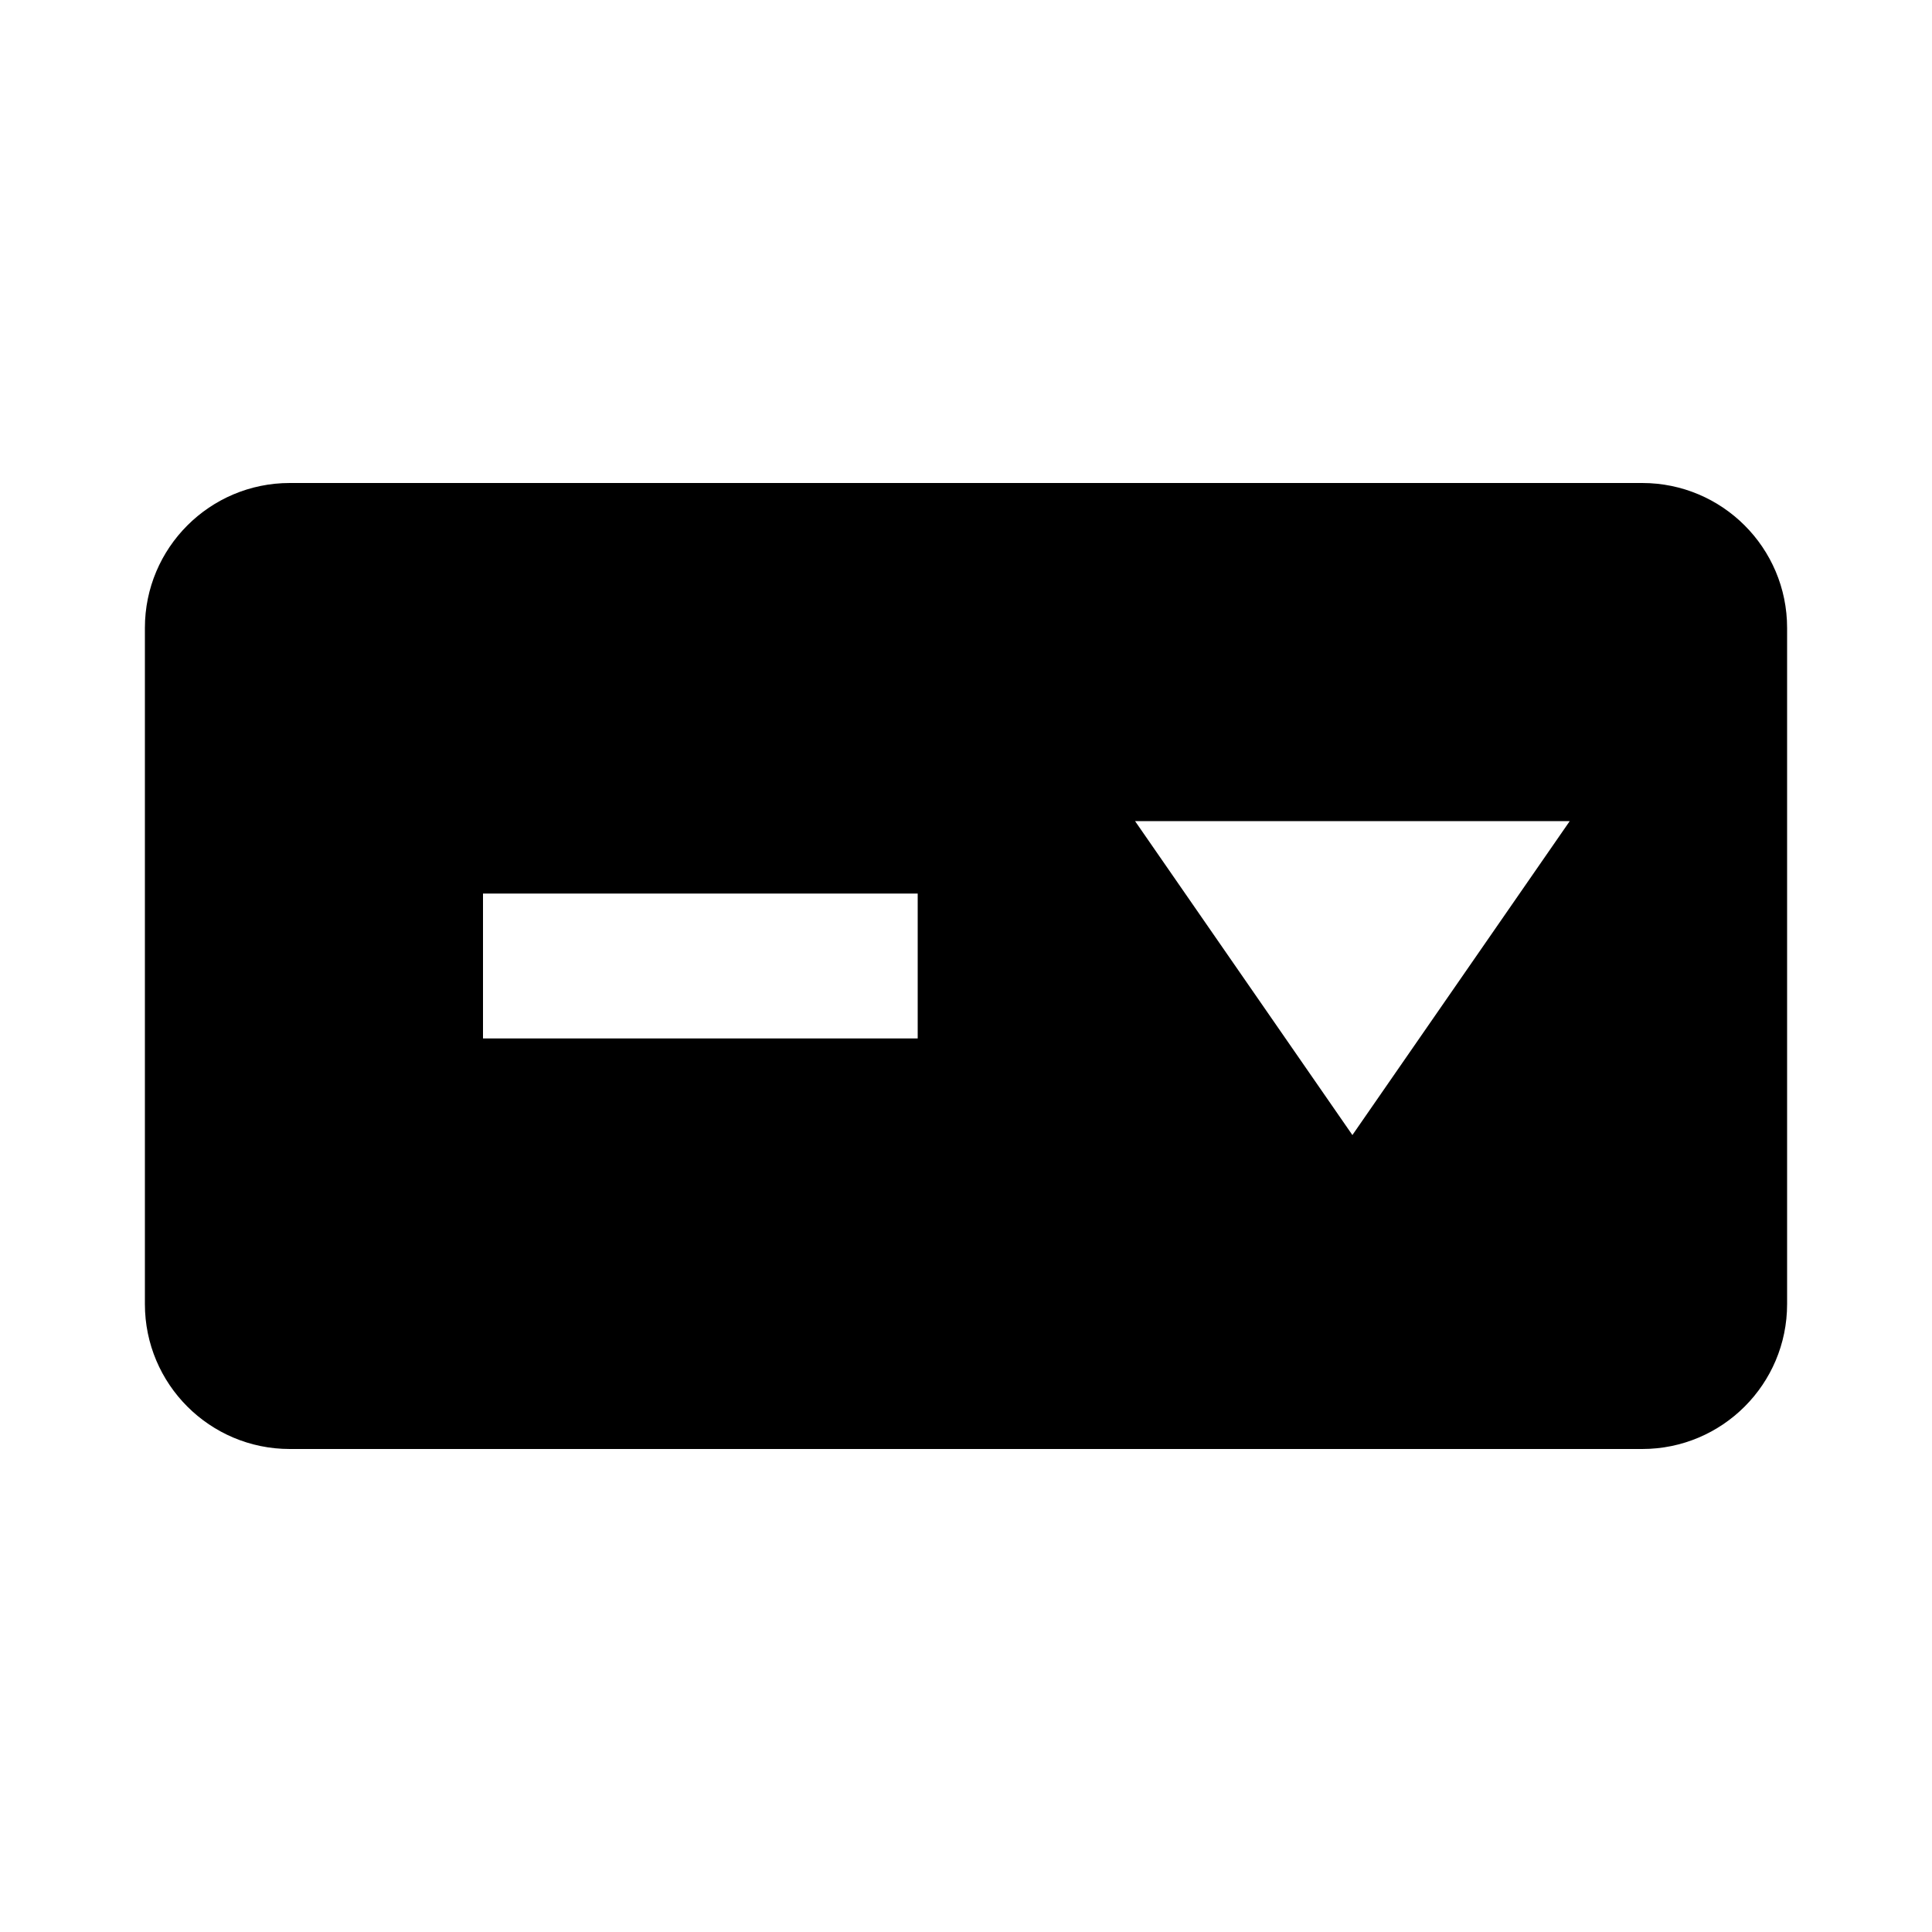
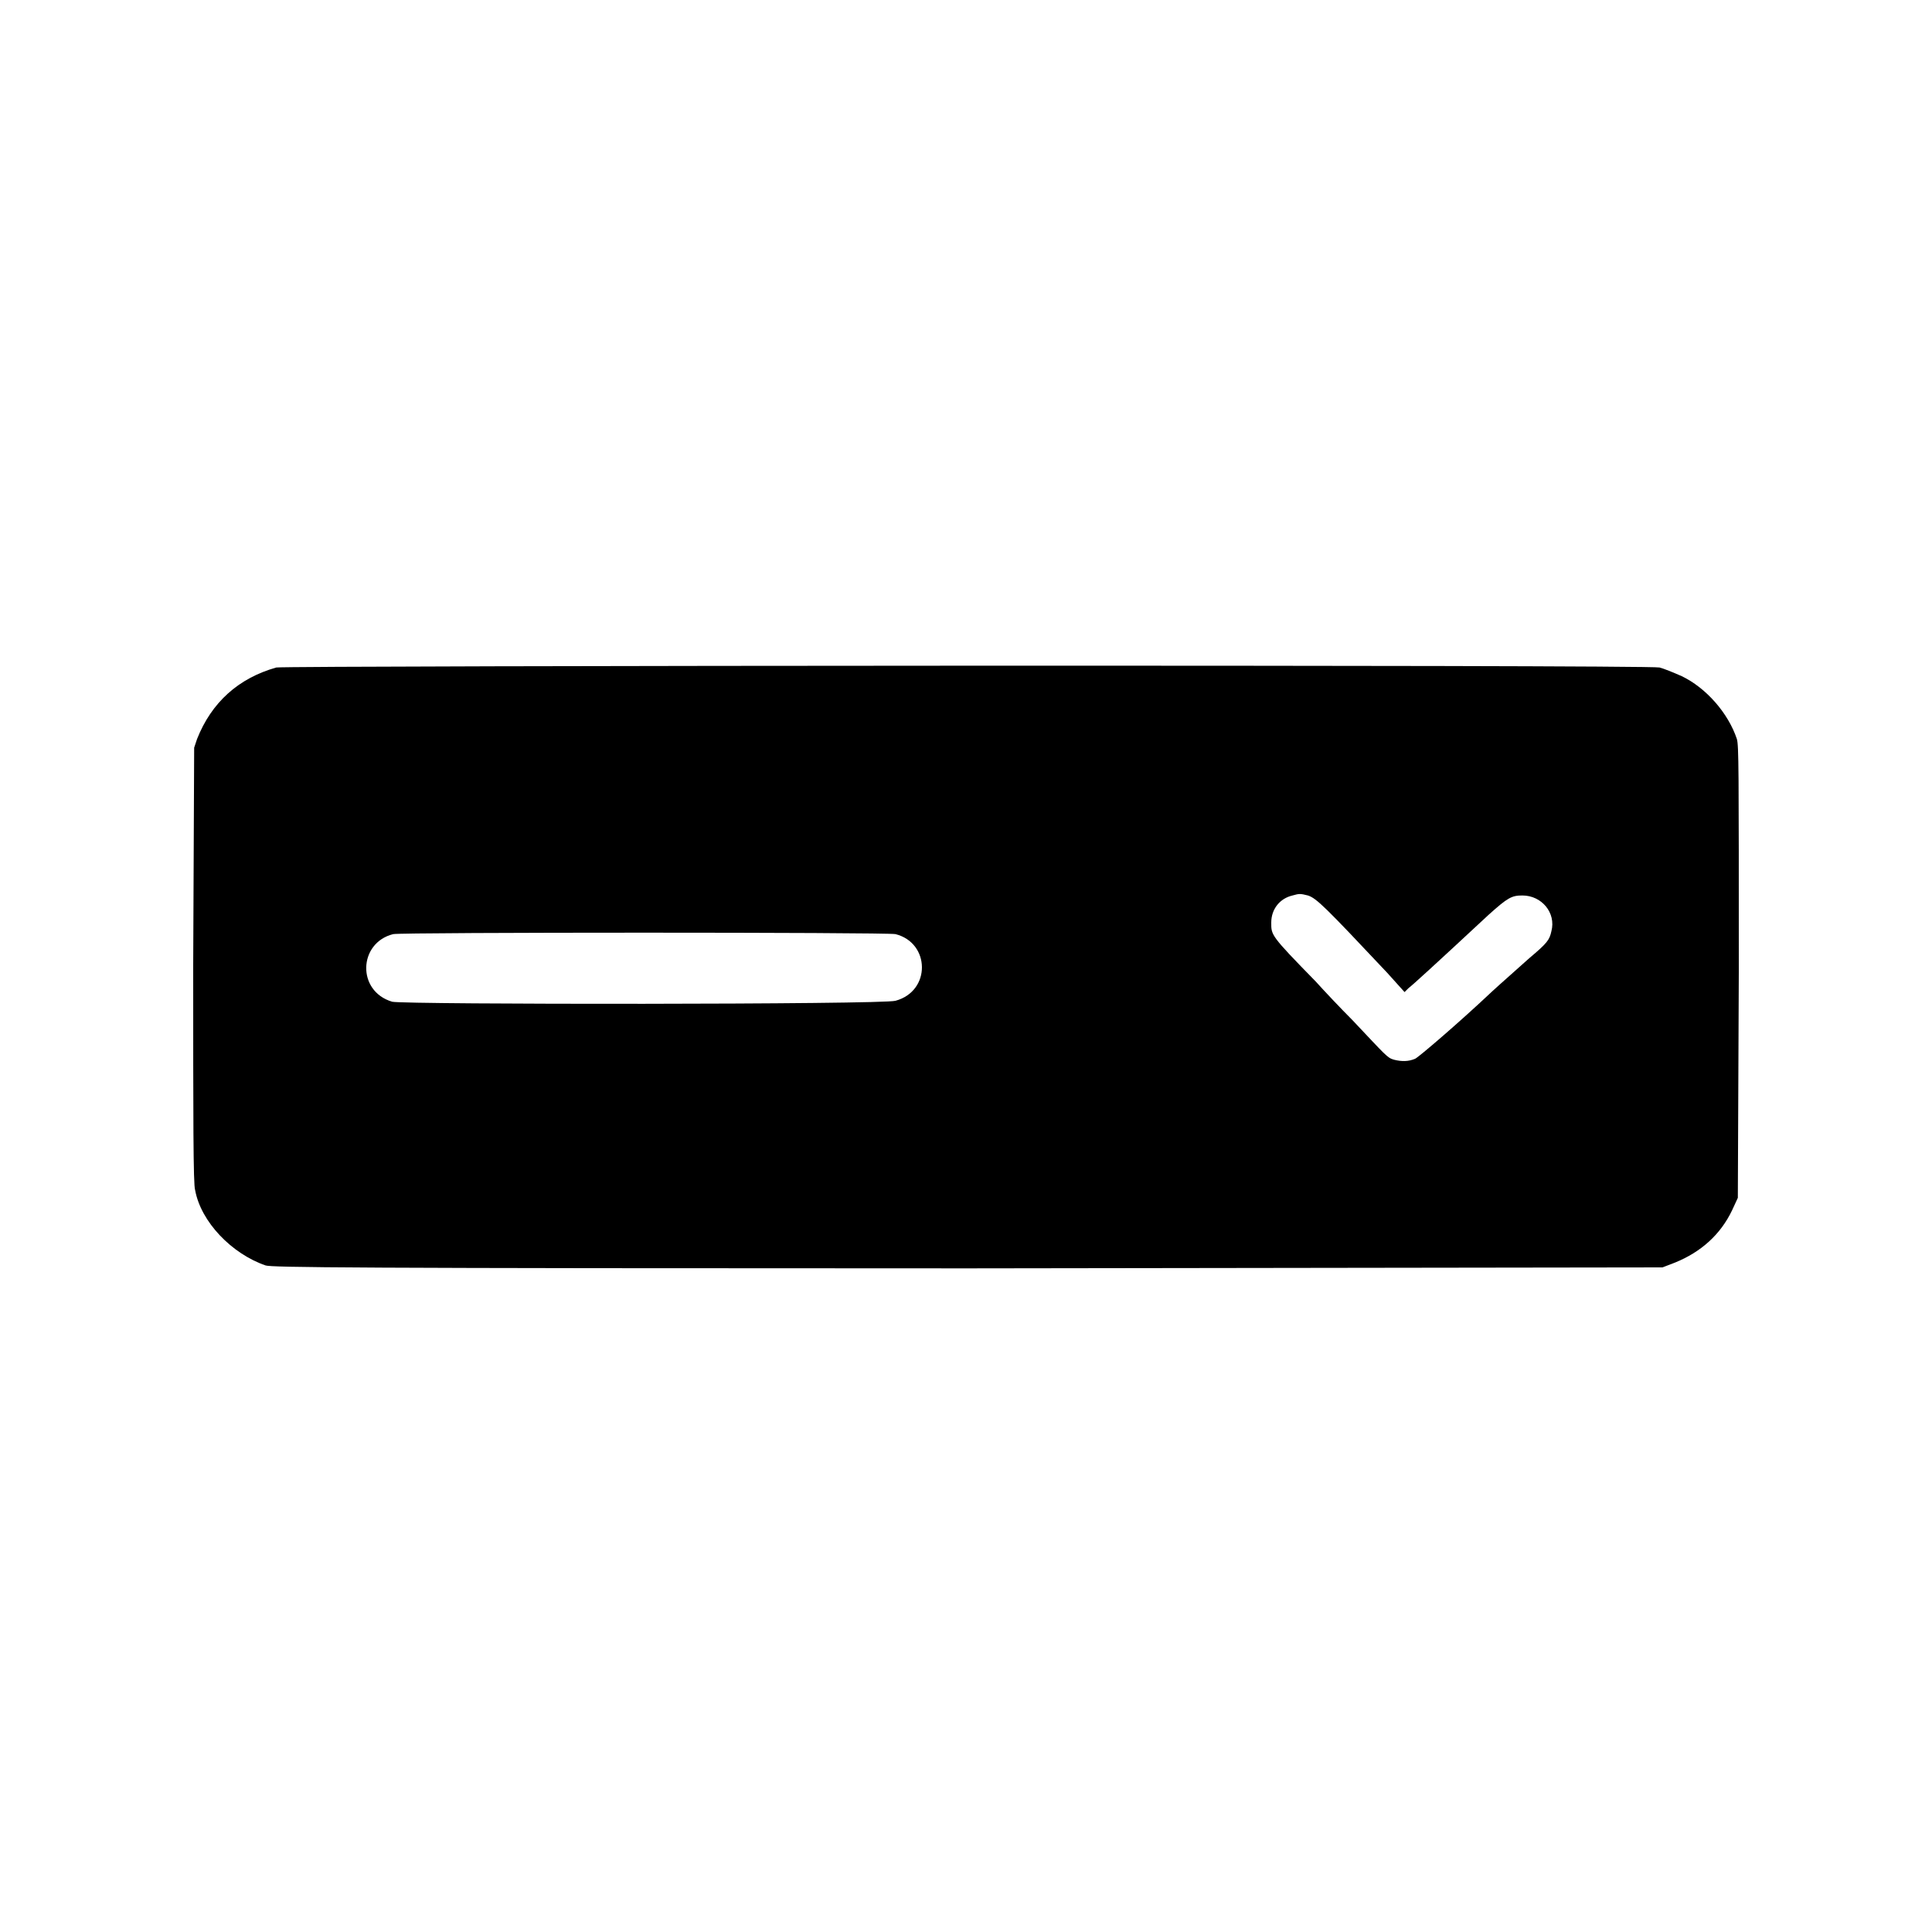
- <svg xmlns="http://www.w3.org/2000/svg" width="20" height="20" viewBox="0 0 20 20" fill="none" stroke="currentColor" stroke-width="1.75" stroke-linecap="round" stroke-linejoin="round">
-   <path fill="currentColor" stroke="none" fill-rule="evenodd" d="M3 5h14a1.5 1.5 0 0 1 1.5 1.5v7A1.5 1.5 0 0 1 17 15H3a1.5 1.5 0 0 1-1.5-1.5v-7A1.5 1.5 0 0 1 3 5zM5 9.25h4.5v1.5H5zM11.75 8.5h4.5L14 11.75z" />
+ <svg xmlns="http://www.w3.org/2000/svg" width="20" height="20" viewBox="0 0 20 20">
+   <path d="M 2.86 6.91 C 2.47 7.02, 2.19 7.27, 2.04 7.65 L 2.01 7.74 2 9.99 C 2 11.58, 2 12.27, 2.02 12.32 C 2.08 12.65, 2.4 12.98, 2.75 13.1 C 2.82 13.12, 3.51 13.13, 10.02 13.13 L 17.21 13.12 17.34 13.07 C 17.61 12.96, 17.81 12.78, 17.93 12.53 L 17.99 12.4 18 10.06 C 18 7.94, 18 7.72, 17.98 7.65 C 17.89 7.38, 17.66 7.12, 17.41 7 C 17.32 6.96, 17.22 6.92, 17.18 6.91 C 17.07 6.88, 2.94 6.89, 2.86 6.91 M 13.38 9.27 C 13.25 9.3, 13.16 9.41, 13.16 9.55 C 13.16 9.68, 13.15 9.68, 13.62 10.16 C 13.71 10.26, 13.88 10.44, 14 10.56 C 14.35 10.93, 14.36 10.95, 14.43 10.97 C 14.51 10.99, 14.58 10.99, 14.65 10.96 C 14.69 10.94, 15.1 10.59, 15.45 10.26 C 15.57 10.15, 15.63 10.1, 15.83 9.92 C 16.02 9.76, 16.04 9.73, 16.06 9.64 C 16.11 9.45, 15.96 9.27, 15.76 9.27 C 15.65 9.27, 15.61 9.29, 15.41 9.47 C 14.84 10, 14.62 10.2, 14.58 10.23 L 14.54 10.27 14.36 10.07 C 13.72 9.39, 13.63 9.3, 13.54 9.27 C 13.46 9.25, 13.45 9.25, 13.38 9.27 M 4.07 9.67 C 3.71 9.76, 3.69 10.26, 4.06 10.37 C 4.19 10.4, 9.14 10.4, 9.27 10.36 C 9.64 10.26, 9.63 9.76, 9.27 9.67 C 9.18 9.65, 4.15 9.65, 4.07 9.67" fill-rule="evenodd" />
</svg>
